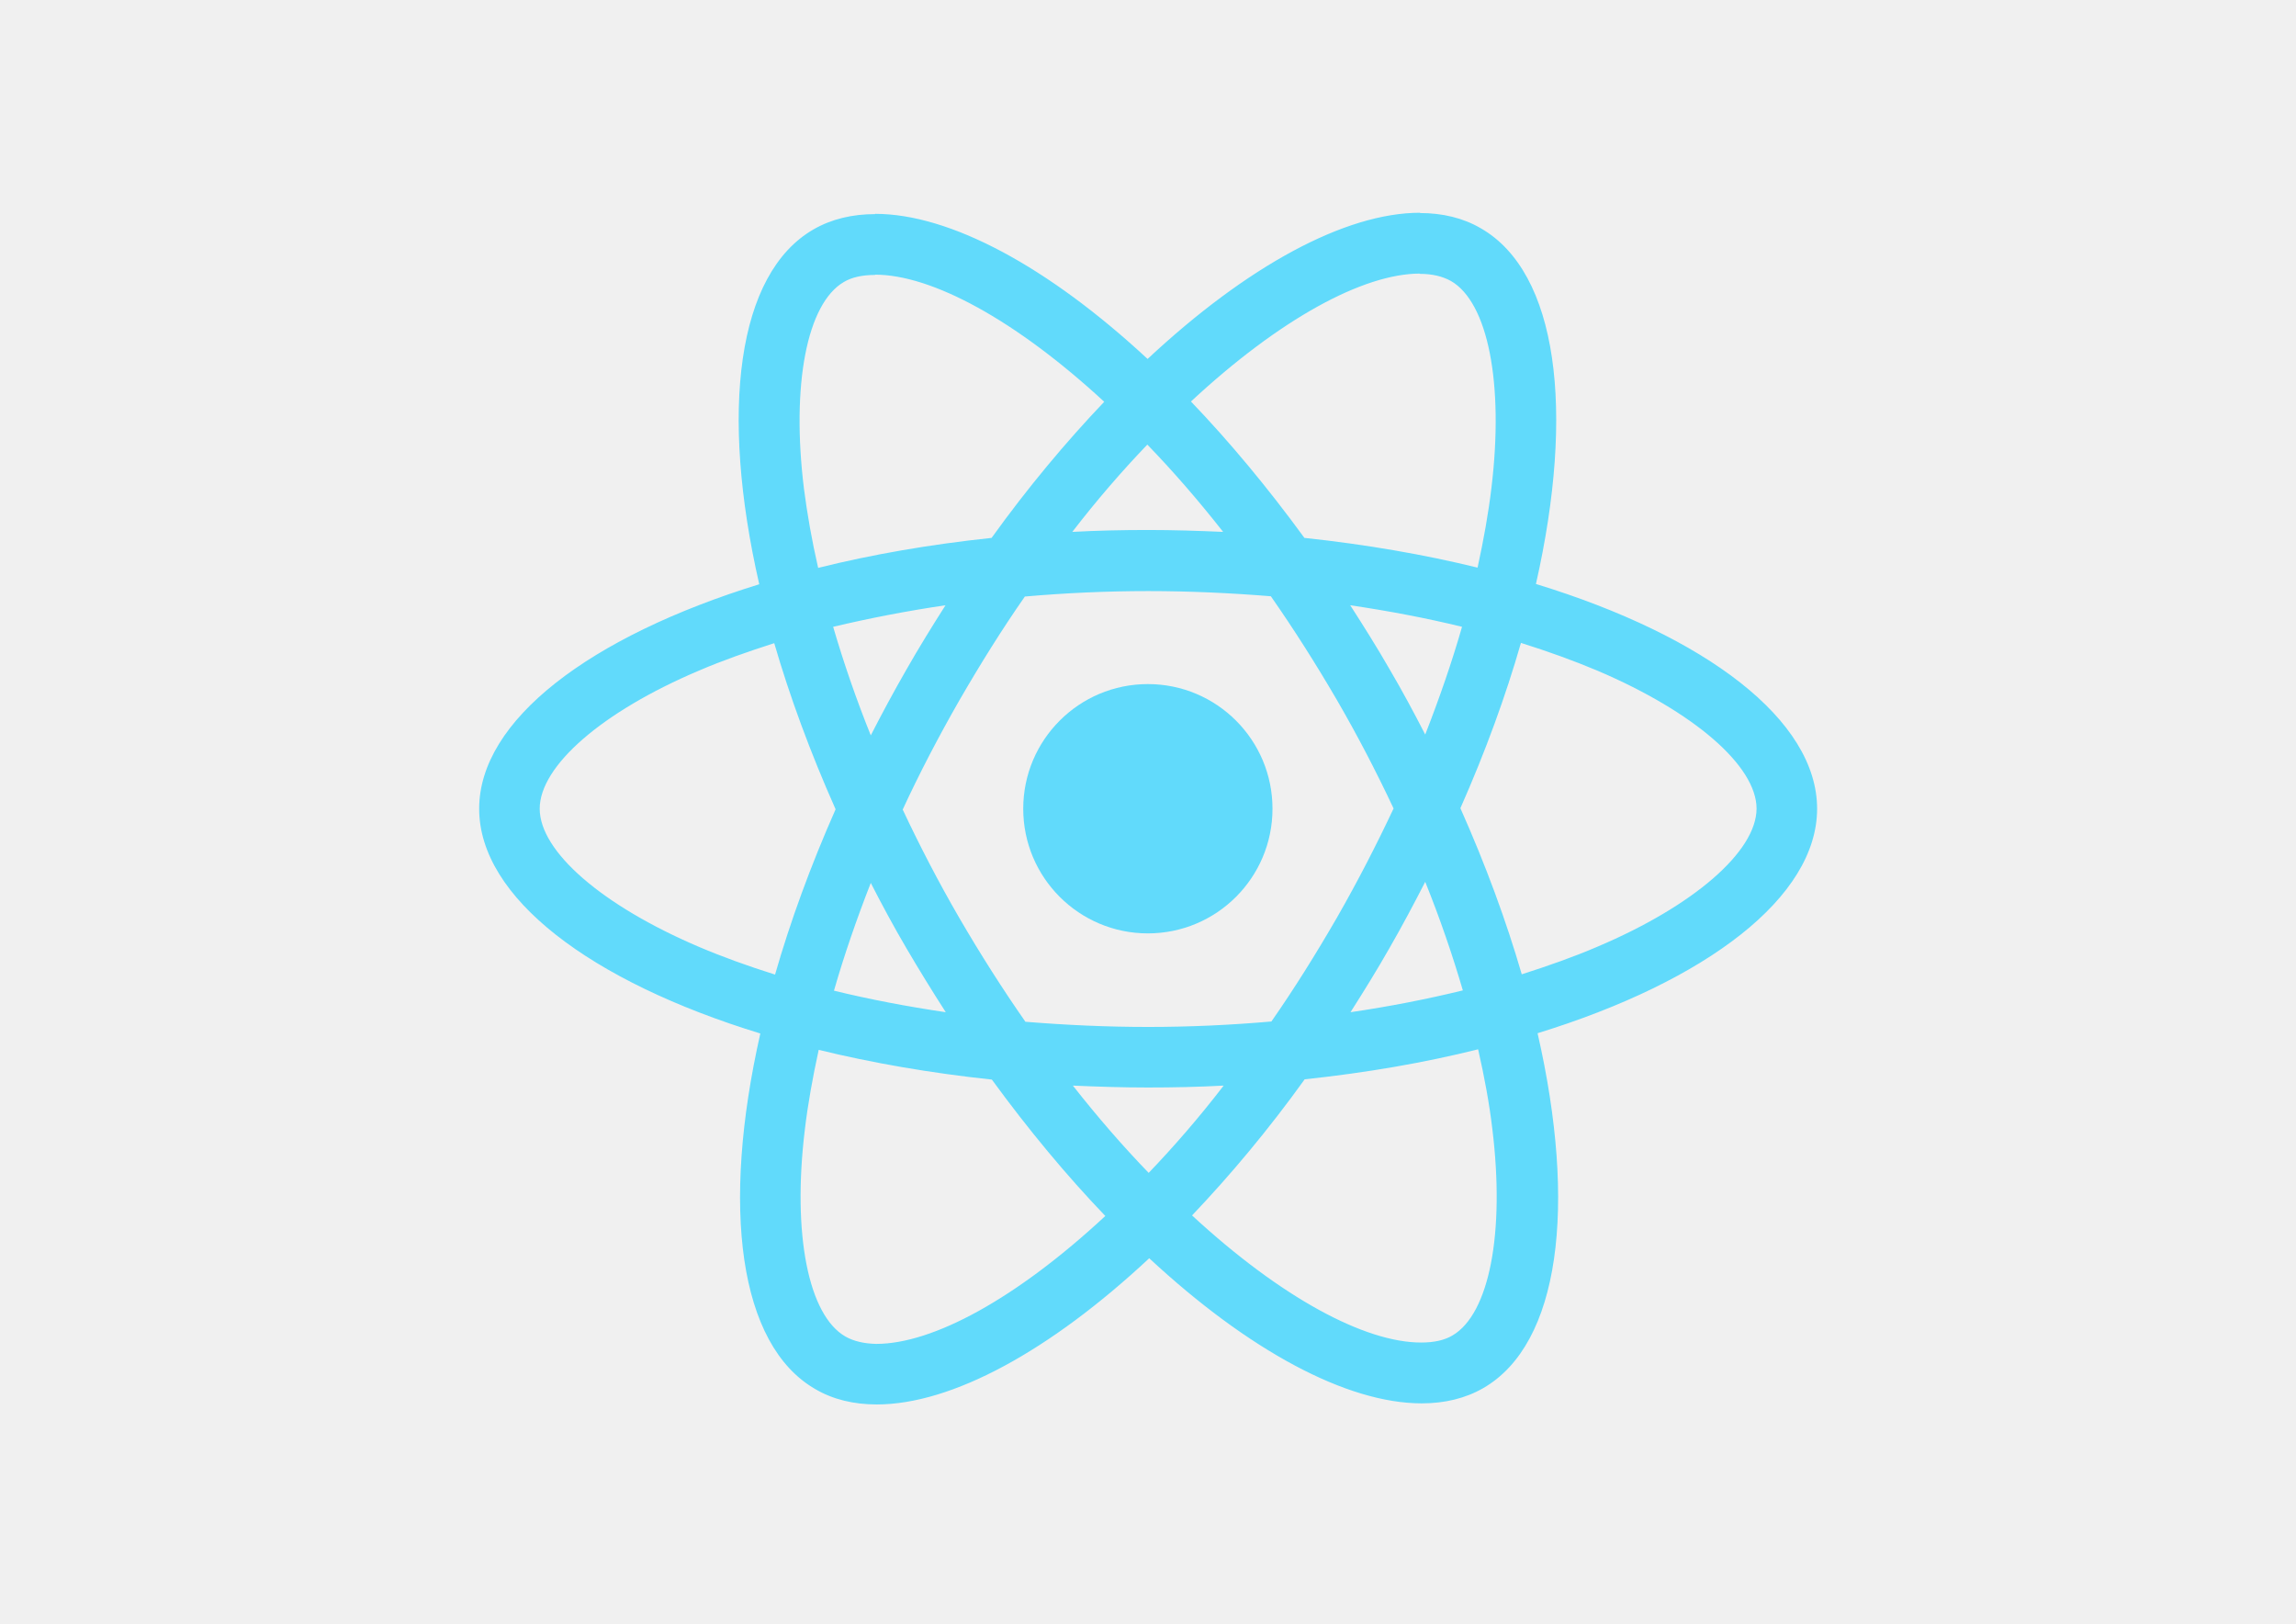
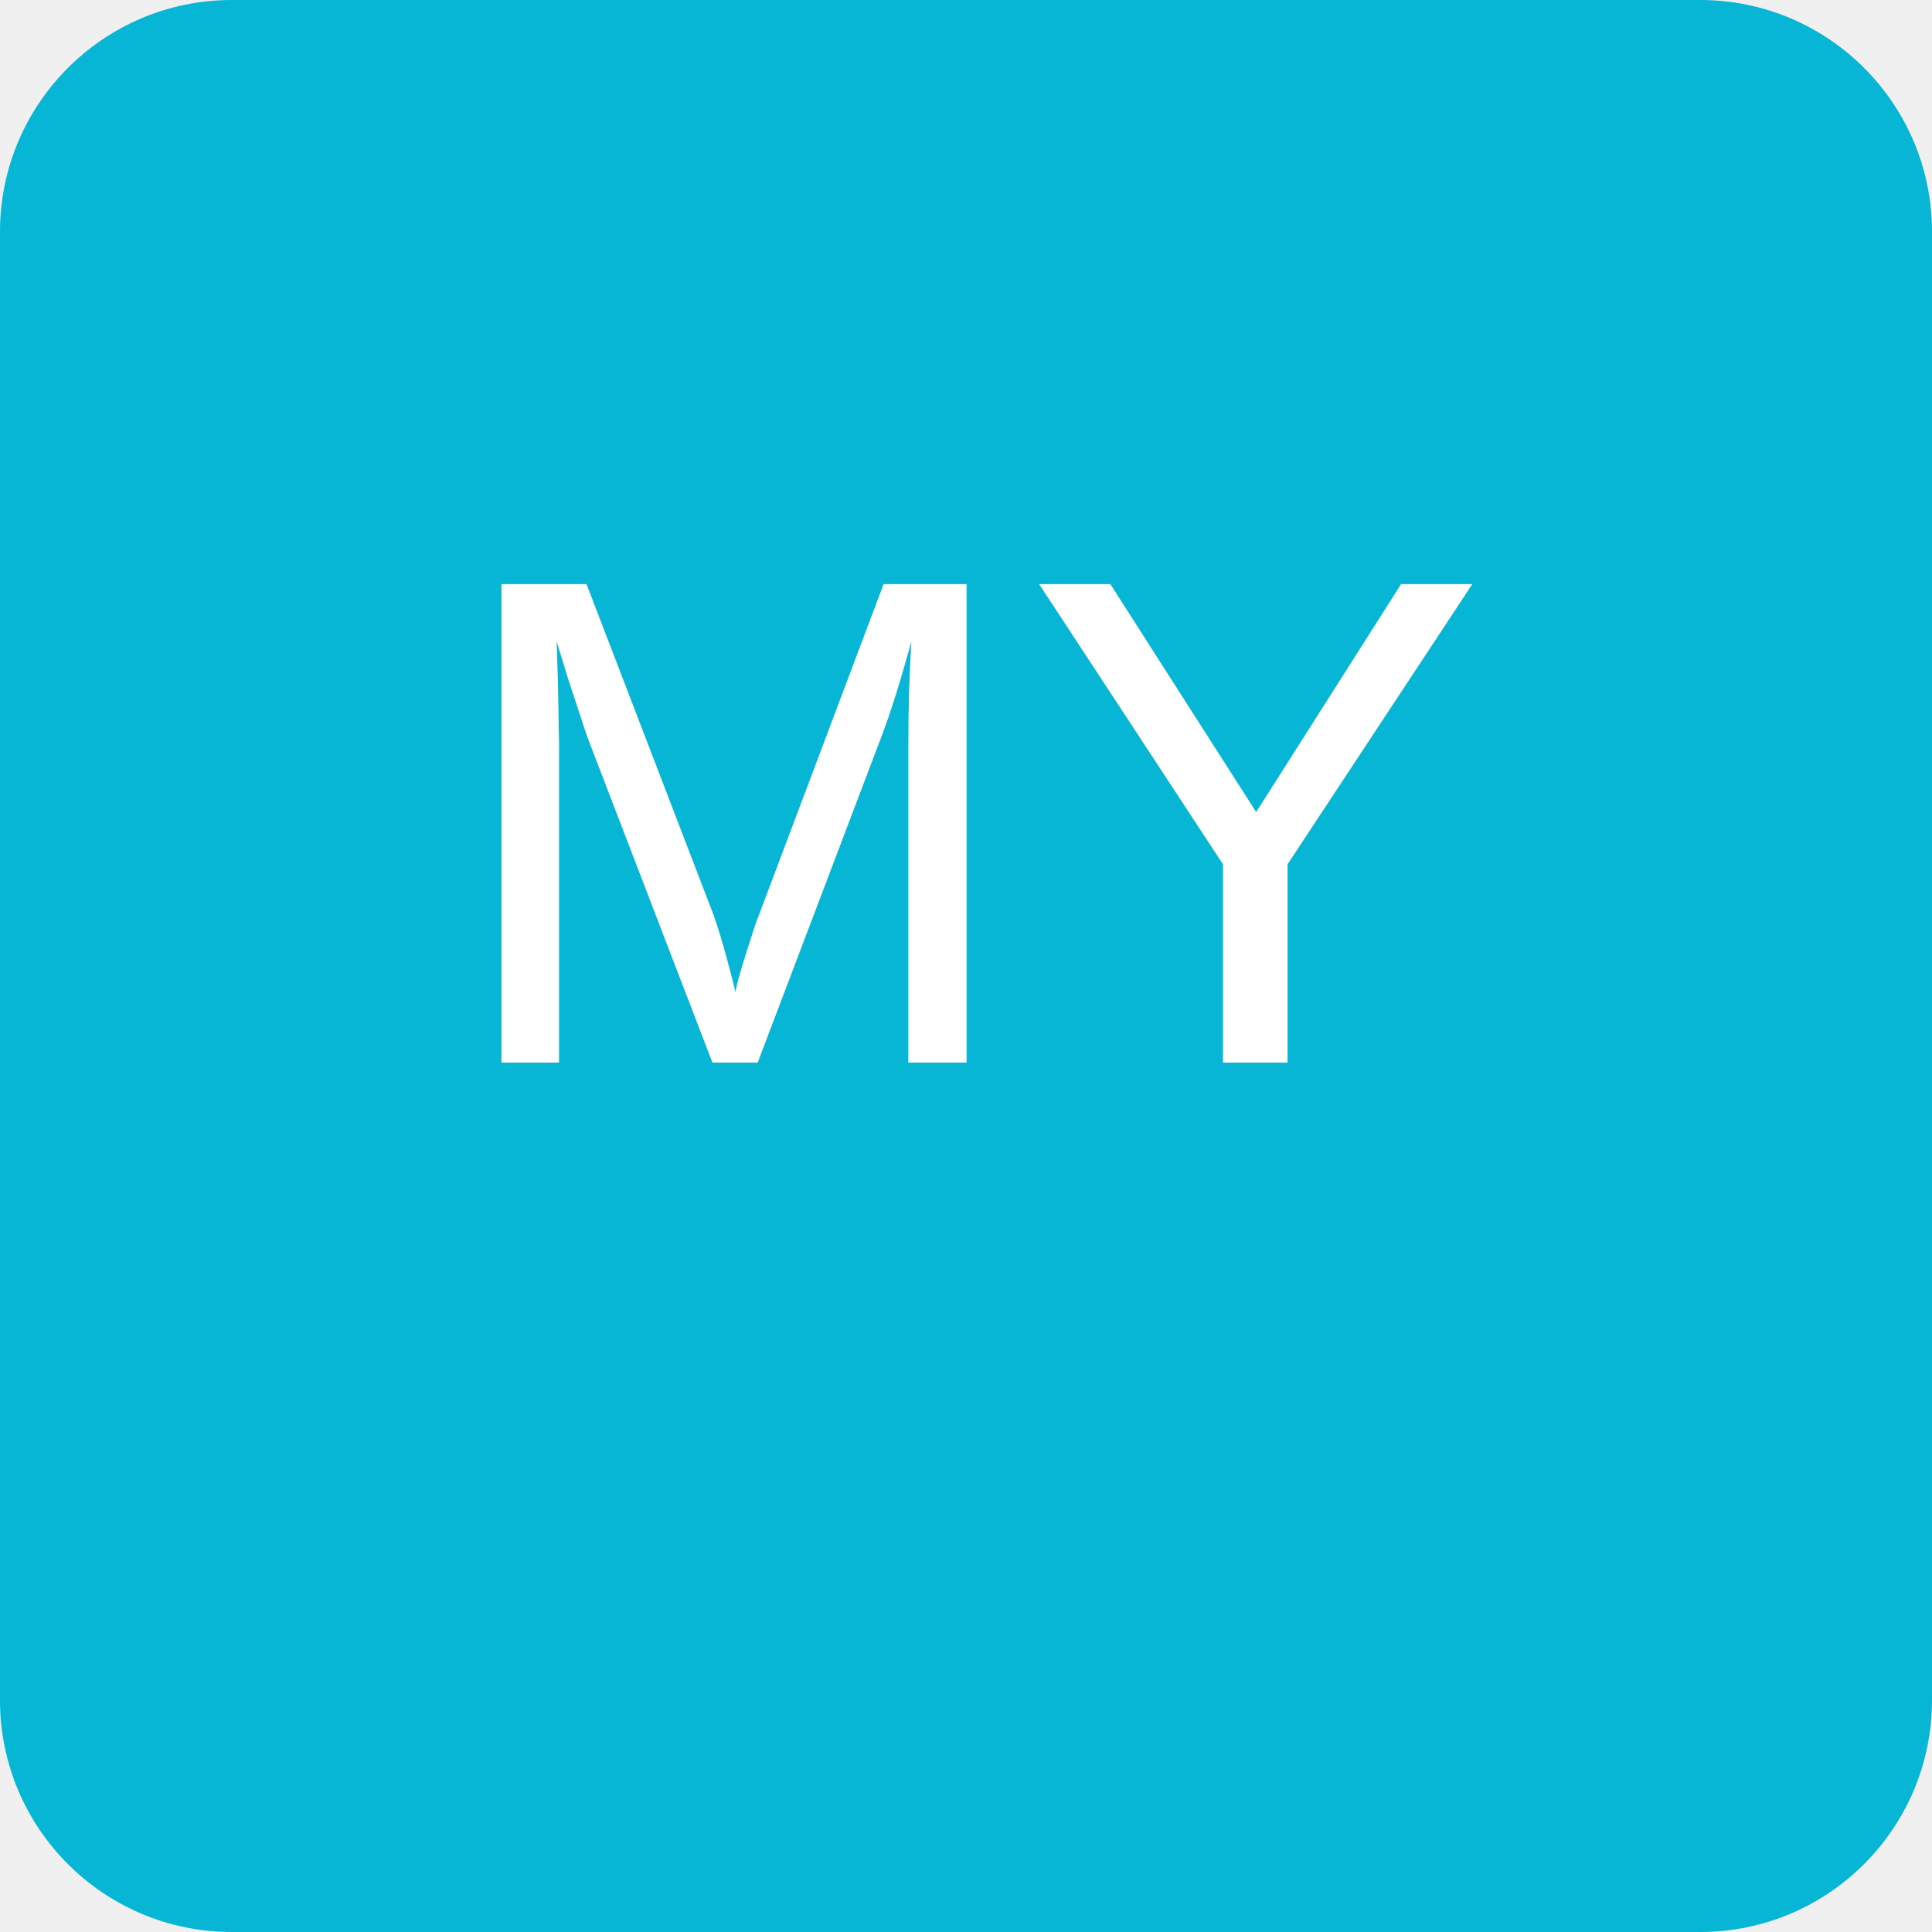
- <svg xmlns="http://www.w3.org/2000/svg" viewBox="0 0 841.9 595.3">
-   <g fill="#61DAFB">
-     <path d="M666.3 296.5c0-32.5-40.7-63.3-103.1-82.4 14.4-63.6 8-114.2-20.2-130.4-6.5-3.8-14.1-5.6-22.4-5.6v22.3c4.6 0 8.3.9 11.4 2.6 13.6 7.8 19.5 37.5 14.9 75.7-1.1 9.4-2.9 19.3-5.1 29.4-19.6-4.8-41-8.5-63.5-10.9-13.5-18.5-27.5-35.3-41.6-50 32.6-30.3 63.2-46.9 84-46.9V78c-27.5 0-63.5 19.6-99.9 53.6-36.4-33.8-72.4-53.2-99.9-53.2v22.3c20.7 0 51.4 16.5 84 46.6-14 14.7-28 31.4-41.3 49.9-22.6 2.4-44 6.1-63.6 11-2.3-10-4-19.7-5.2-29-4.7-38.2 1.1-67.9 14.6-75.8 3-1.8 6.9-2.6 11.5-2.6V78.5c-8.4 0-16 1.8-22.6 5.6-28.1 16.2-34.4 66.7-19.9 130.1-62.2 19.2-102.7 49.9-102.7 82.3 0 32.5 40.7 63.3 103.1 82.4-14.4 63.6-8 114.2 20.2 130.4 6.5 3.8 14.1 5.6 22.5 5.6 27.5 0 63.5-19.6 99.9-53.6 36.4 33.8 72.4 53.2 99.9 53.2 8.4 0 16-1.8 22.6-5.6 28.1-16.2 34.4-66.7 19.9-130.1 62-19.1 102.5-49.9 102.5-82.3zm-130.2-66.7c-3.7 12.9-8.3 26.2-13.5 39.5-4.1-8-8.4-16-13.1-24-4.6-8-9.5-15.8-14.4-23.4 14.2 2.1 27.9 4.7 41 7.9zm-45.8 106.5c-7.8 13.5-15.8 26.3-24.1 38.2-14.9 1.3-30 2-45.2 2-15.1 0-30.2-.7-45-1.9-8.3-11.9-16.4-24.6-24.2-38-7.6-13.1-14.5-26.4-20.8-39.8 6.2-13.4 13.2-26.8 20.7-39.9 7.8-13.5 15.8-26.3 24.1-38.2 14.9-1.3 30-2 45.2-2 15.1 0 30.2.7 45 1.9 8.3 11.9 16.4 24.6 24.2 38 7.6 13.1 14.5 26.4 20.8 39.8-6.3 13.4-13.2 26.8-20.7 39.9zm32.3-13c5.4 13.4 10 26.8 13.8 39.8-13.1 3.2-26.9 5.9-41.2 8 4.9-7.7 9.8-15.6 14.4-23.7 4.6-8 8.9-16.1 13-24.1zM421.2 430c-9.3-9.6-18.6-20.3-27.8-32 9 .4 18.2.7 27.5.7 9.4 0 18.7-.2 27.8-.7-9 11.7-18.3 22.4-27.5 32zm-74.4-58.9c-14.2-2.1-27.9-4.7-41-7.9 3.7-12.9 8.3-26.2 13.5-39.5 4.1 8 8.4 16 13.1 24 4.7 8 9.5 15.8 14.4 23.4zM420.7 163c9.3 9.6 18.6 20.3 27.8 32-9-.4-18.2-.7-27.5-.7-9.4 0-18.7.2-27.8.7 9-11.7 18.3-22.4 27.5-32zm-74 58.9c-4.9 7.7-9.8 15.6-14.4 23.7-4.6 8-8.9 16-13 24-5.4-13.4-10-26.8-13.8-39.8 13.1-3.1 26.9-5.8 41.2-7.9zm-90.5 125.2c-35.4-15.1-58.3-34.9-58.3-50.6 0-15.7 22.9-35.6 58.3-50.6 8.6-3.7 18-7 27.7-10.1 5.7 19.6 13.2 40 22.5 60.9-9.2 20.8-16.6 41.1-22.2 60.6-9.9-3.1-19.3-6.5-28-10.2zM310 490c-13.6-7.8-19.5-37.5-14.9-75.7 1.1-9.4 2.9-19.3 5.1-29.4 19.6 4.8 41 8.5 63.5 10.9 13.5 18.5 27.5 35.3 41.6 50-32.6 30.3-63.2 46.9-84 46.9-4.5-.1-8.3-1-11.3-2.7zm237.2-76.2c4.7 38.2-1.1 67.9-14.6 75.8-3 1.8-6.9 2.6-11.5 2.6-20.7 0-51.4-16.5-84-46.6 14-14.7 28-31.4 41.3-49.9 22.6-2.4 44-6.1 63.6-11 2.3 10.1 4.1 19.8 5.2 29.1zm38.5-66.7c-8.6 3.7-18 7-27.7 10.1-5.7-19.6-13.2-40-22.5-60.9 9.2-20.8 16.6-41.1 22.2-60.6 9.9 3.1 19.3 6.5 28.1 10.2 35.4 15.1 58.3 34.9 58.3 50.6-.1 15.7-23 35.6-58.4 50.6zM320.8 78.4z" />
-     <circle cx="420.9" cy="296.5" r="45.7" />
-     <path d="M520.5 78.1z" />
-   </g>
+ <svg xmlns="http://www.w3.org/2000/svg" viewBox="0 0 100 100">
+   <rect width="100" height="100" fill="#06b6d4" rx="12" />
+   <text x="50" y="55" font-size="36" text-anchor="middle" fill="#fff" font-family="Arial, Helvetica, sans-serif">MY</text>
</svg>
